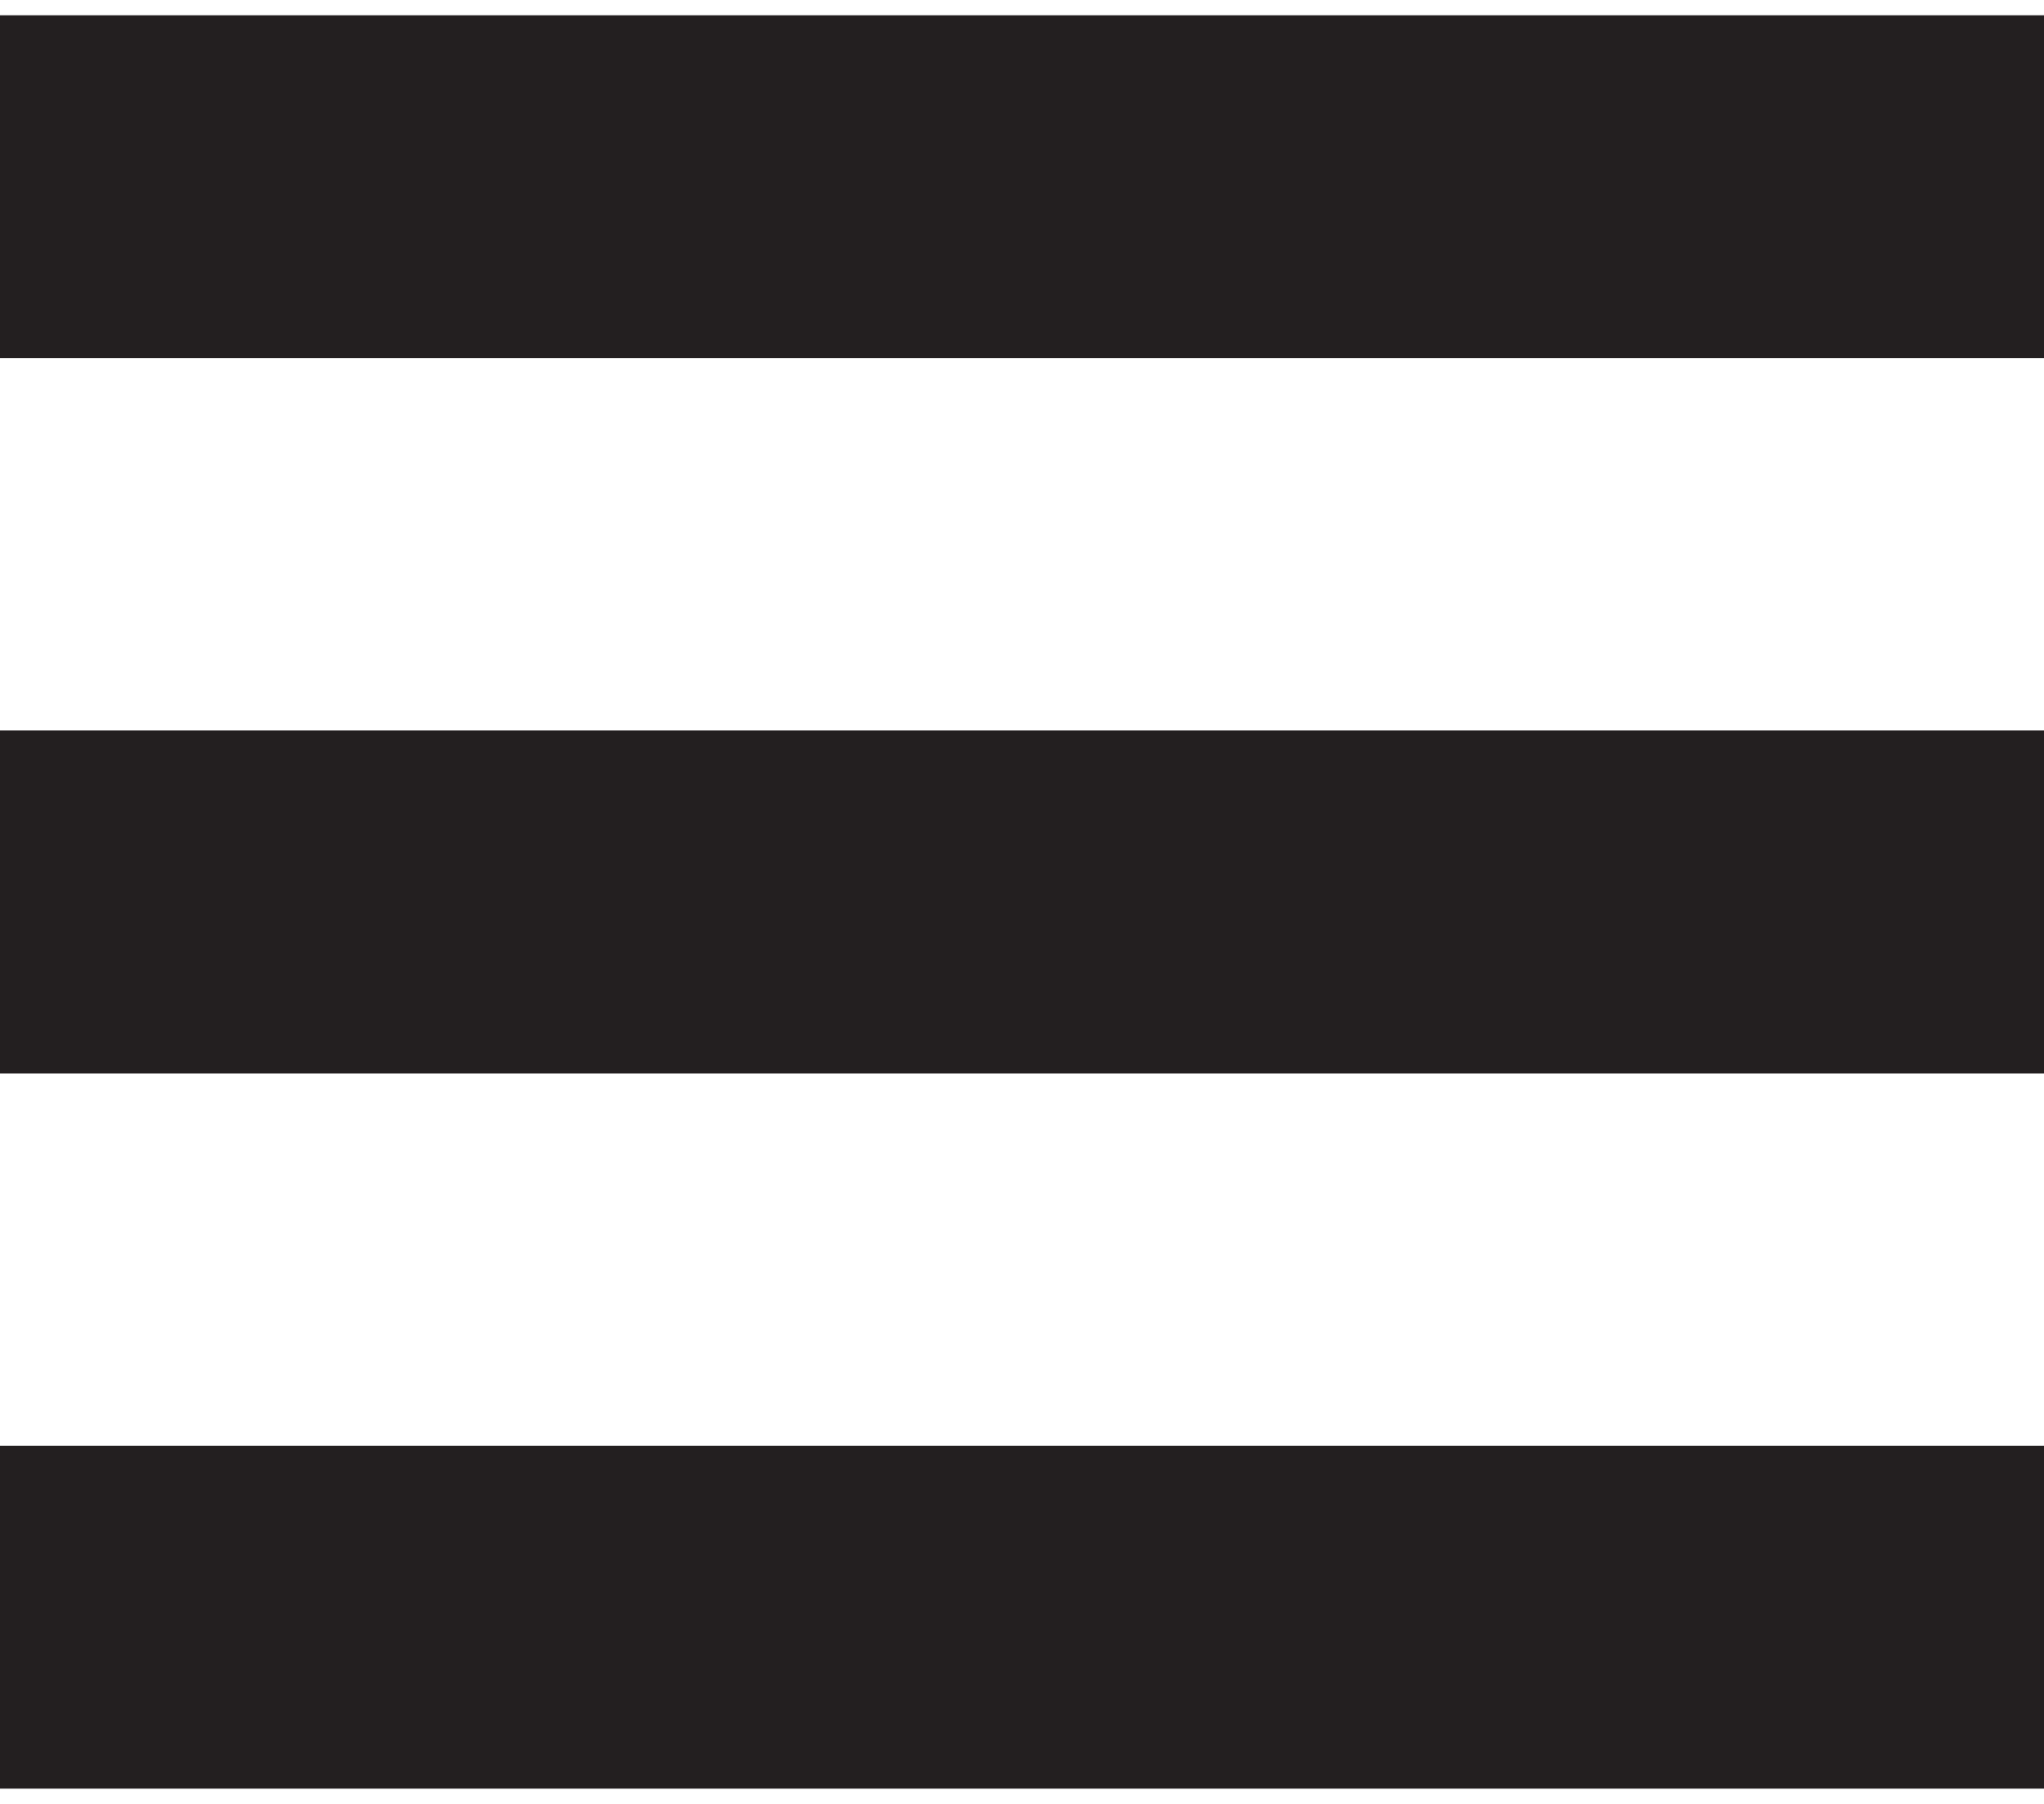
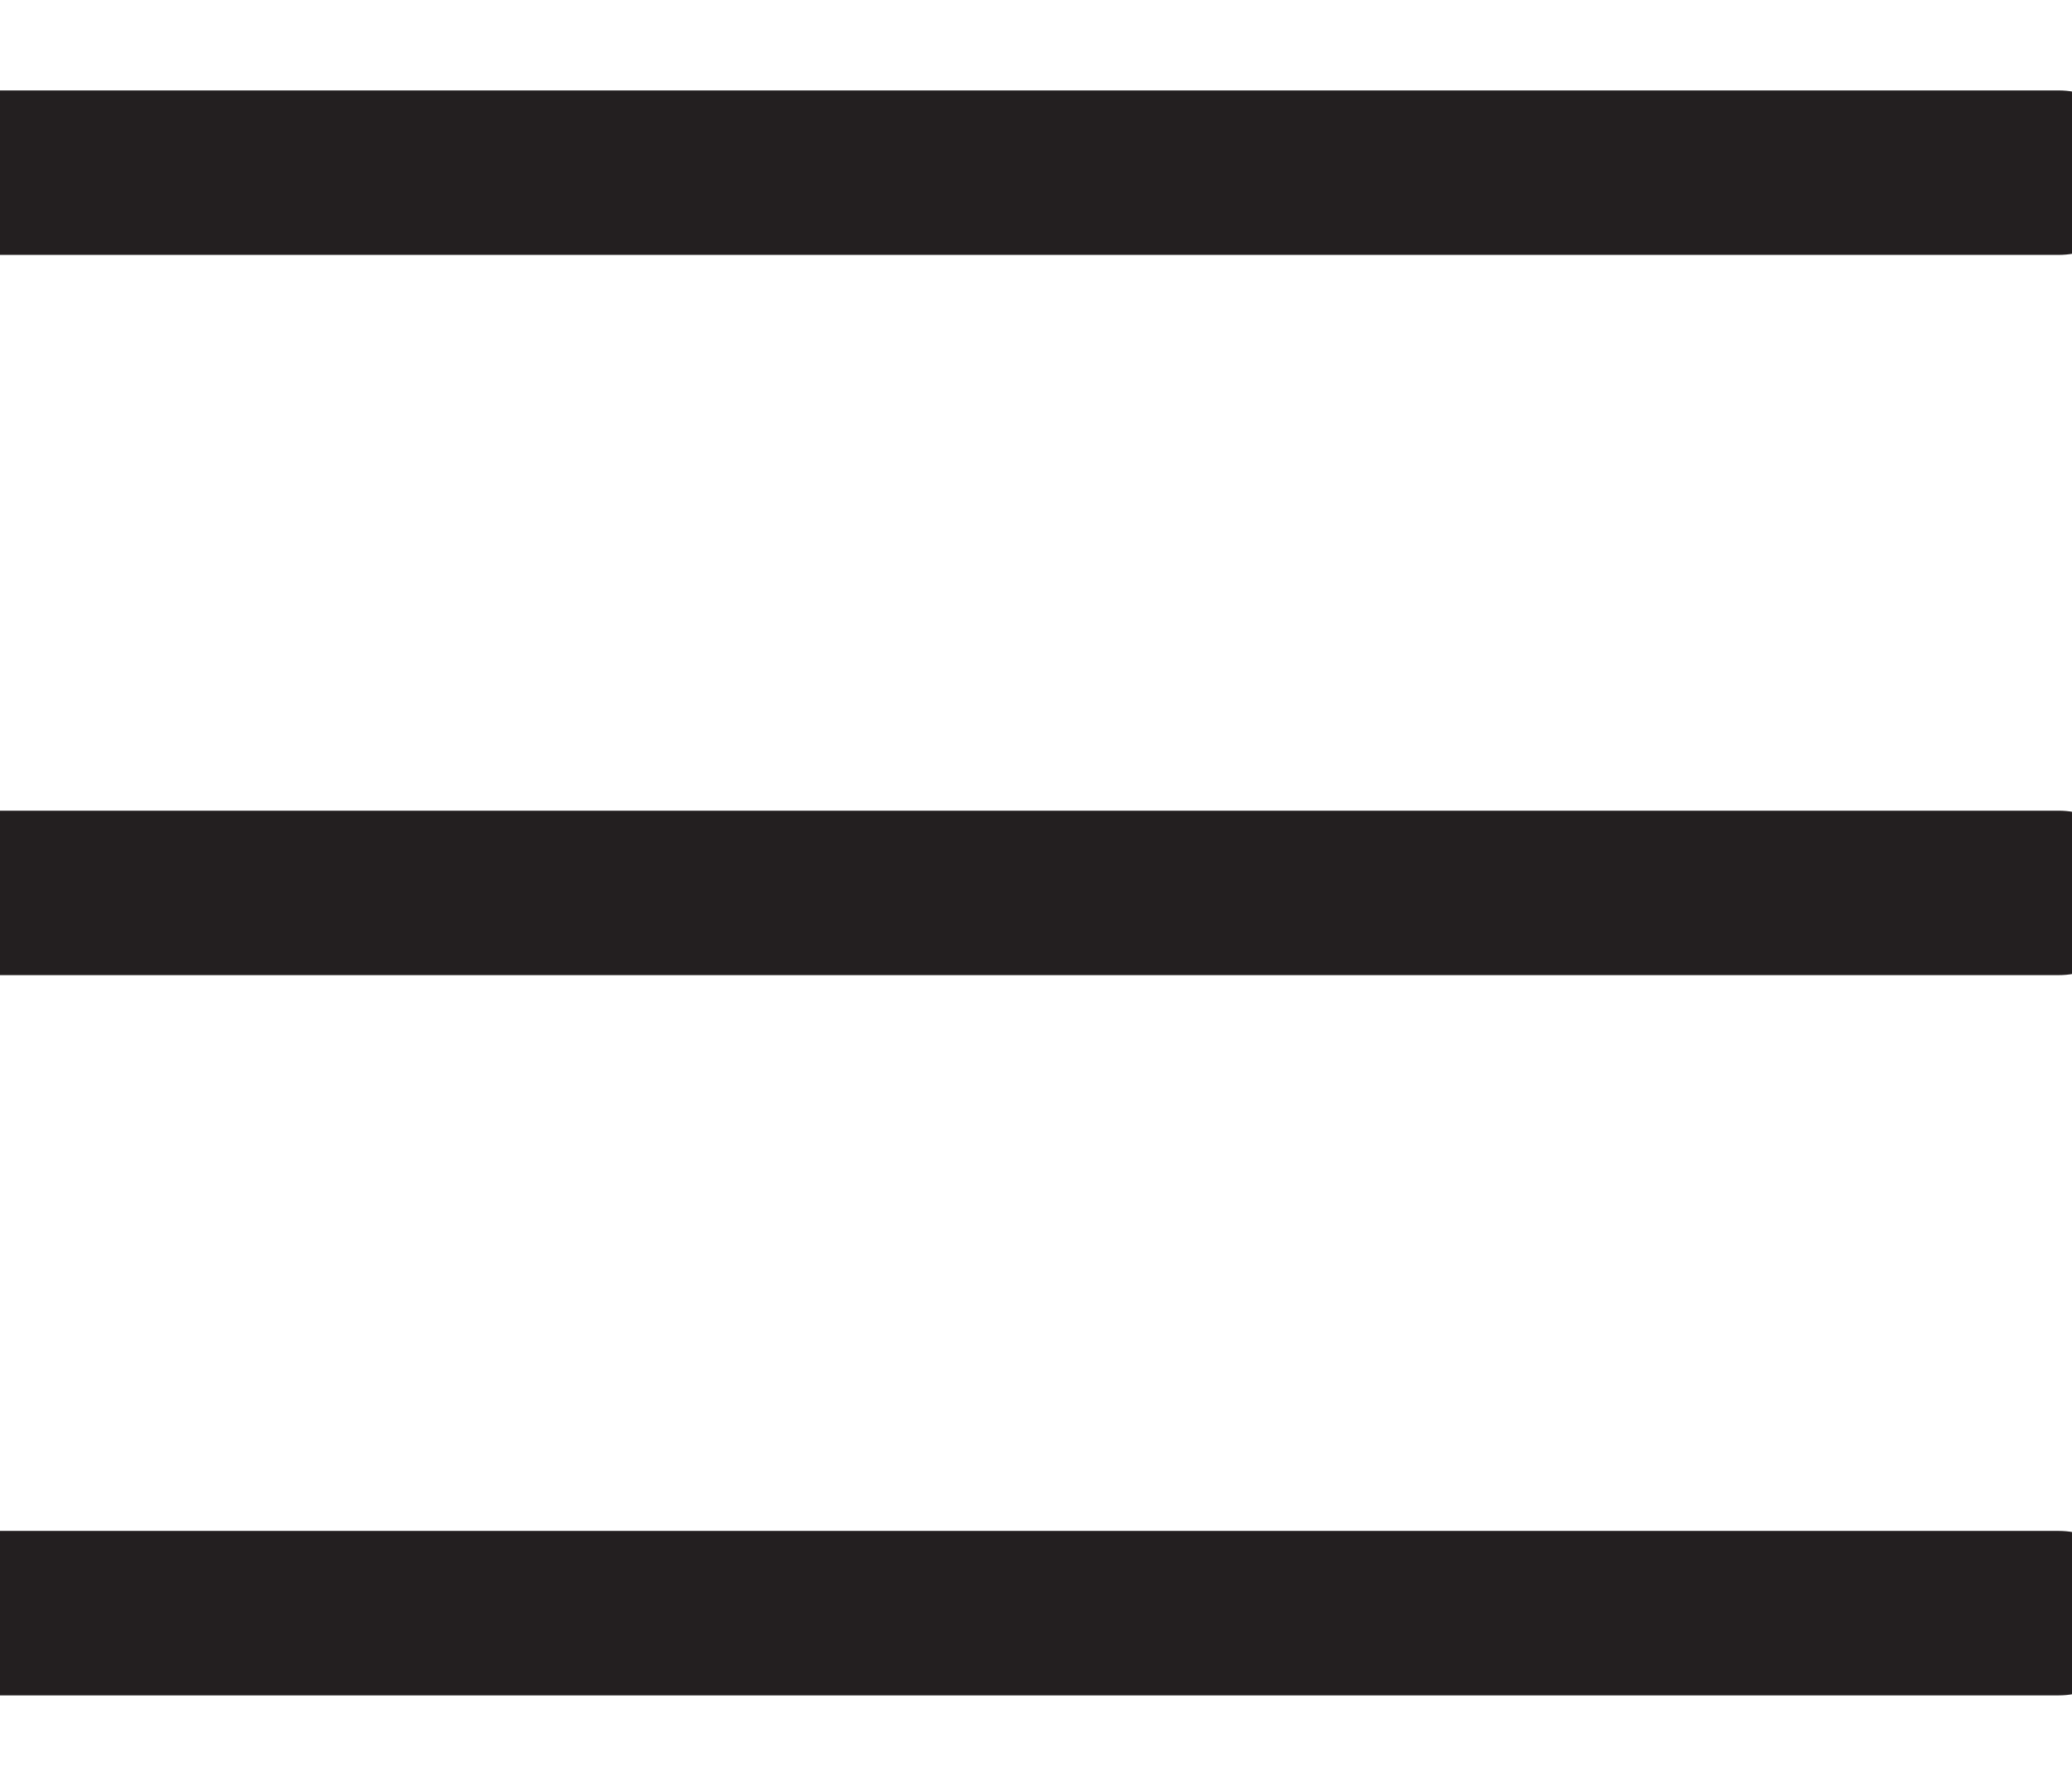
- <svg xmlns="http://www.w3.org/2000/svg" id="Layer_1" width="1.7in" height="144" viewBox="0 0 125.2 108.6">
-   <path fill="none" stroke="#231f20" stroke-miterlimit="10" stroke-width="21" d="M0 10.5h125.2M0 54.3h125.2M0 98.1h125.2" />
+ <svg xmlns="http://www.w3.org/2000/svg" id="Layer_1" width="1.7 in" height="144" viewBox="0 0 126 108.6">
+   <path stroke-linecap="round" fill="none" stroke="#231f20" stroke-miterlimit="10" stroke-width="10" d="M0 10.5h125.2M0 54.3h125.2M0 98.1h125.2" />
</svg>
